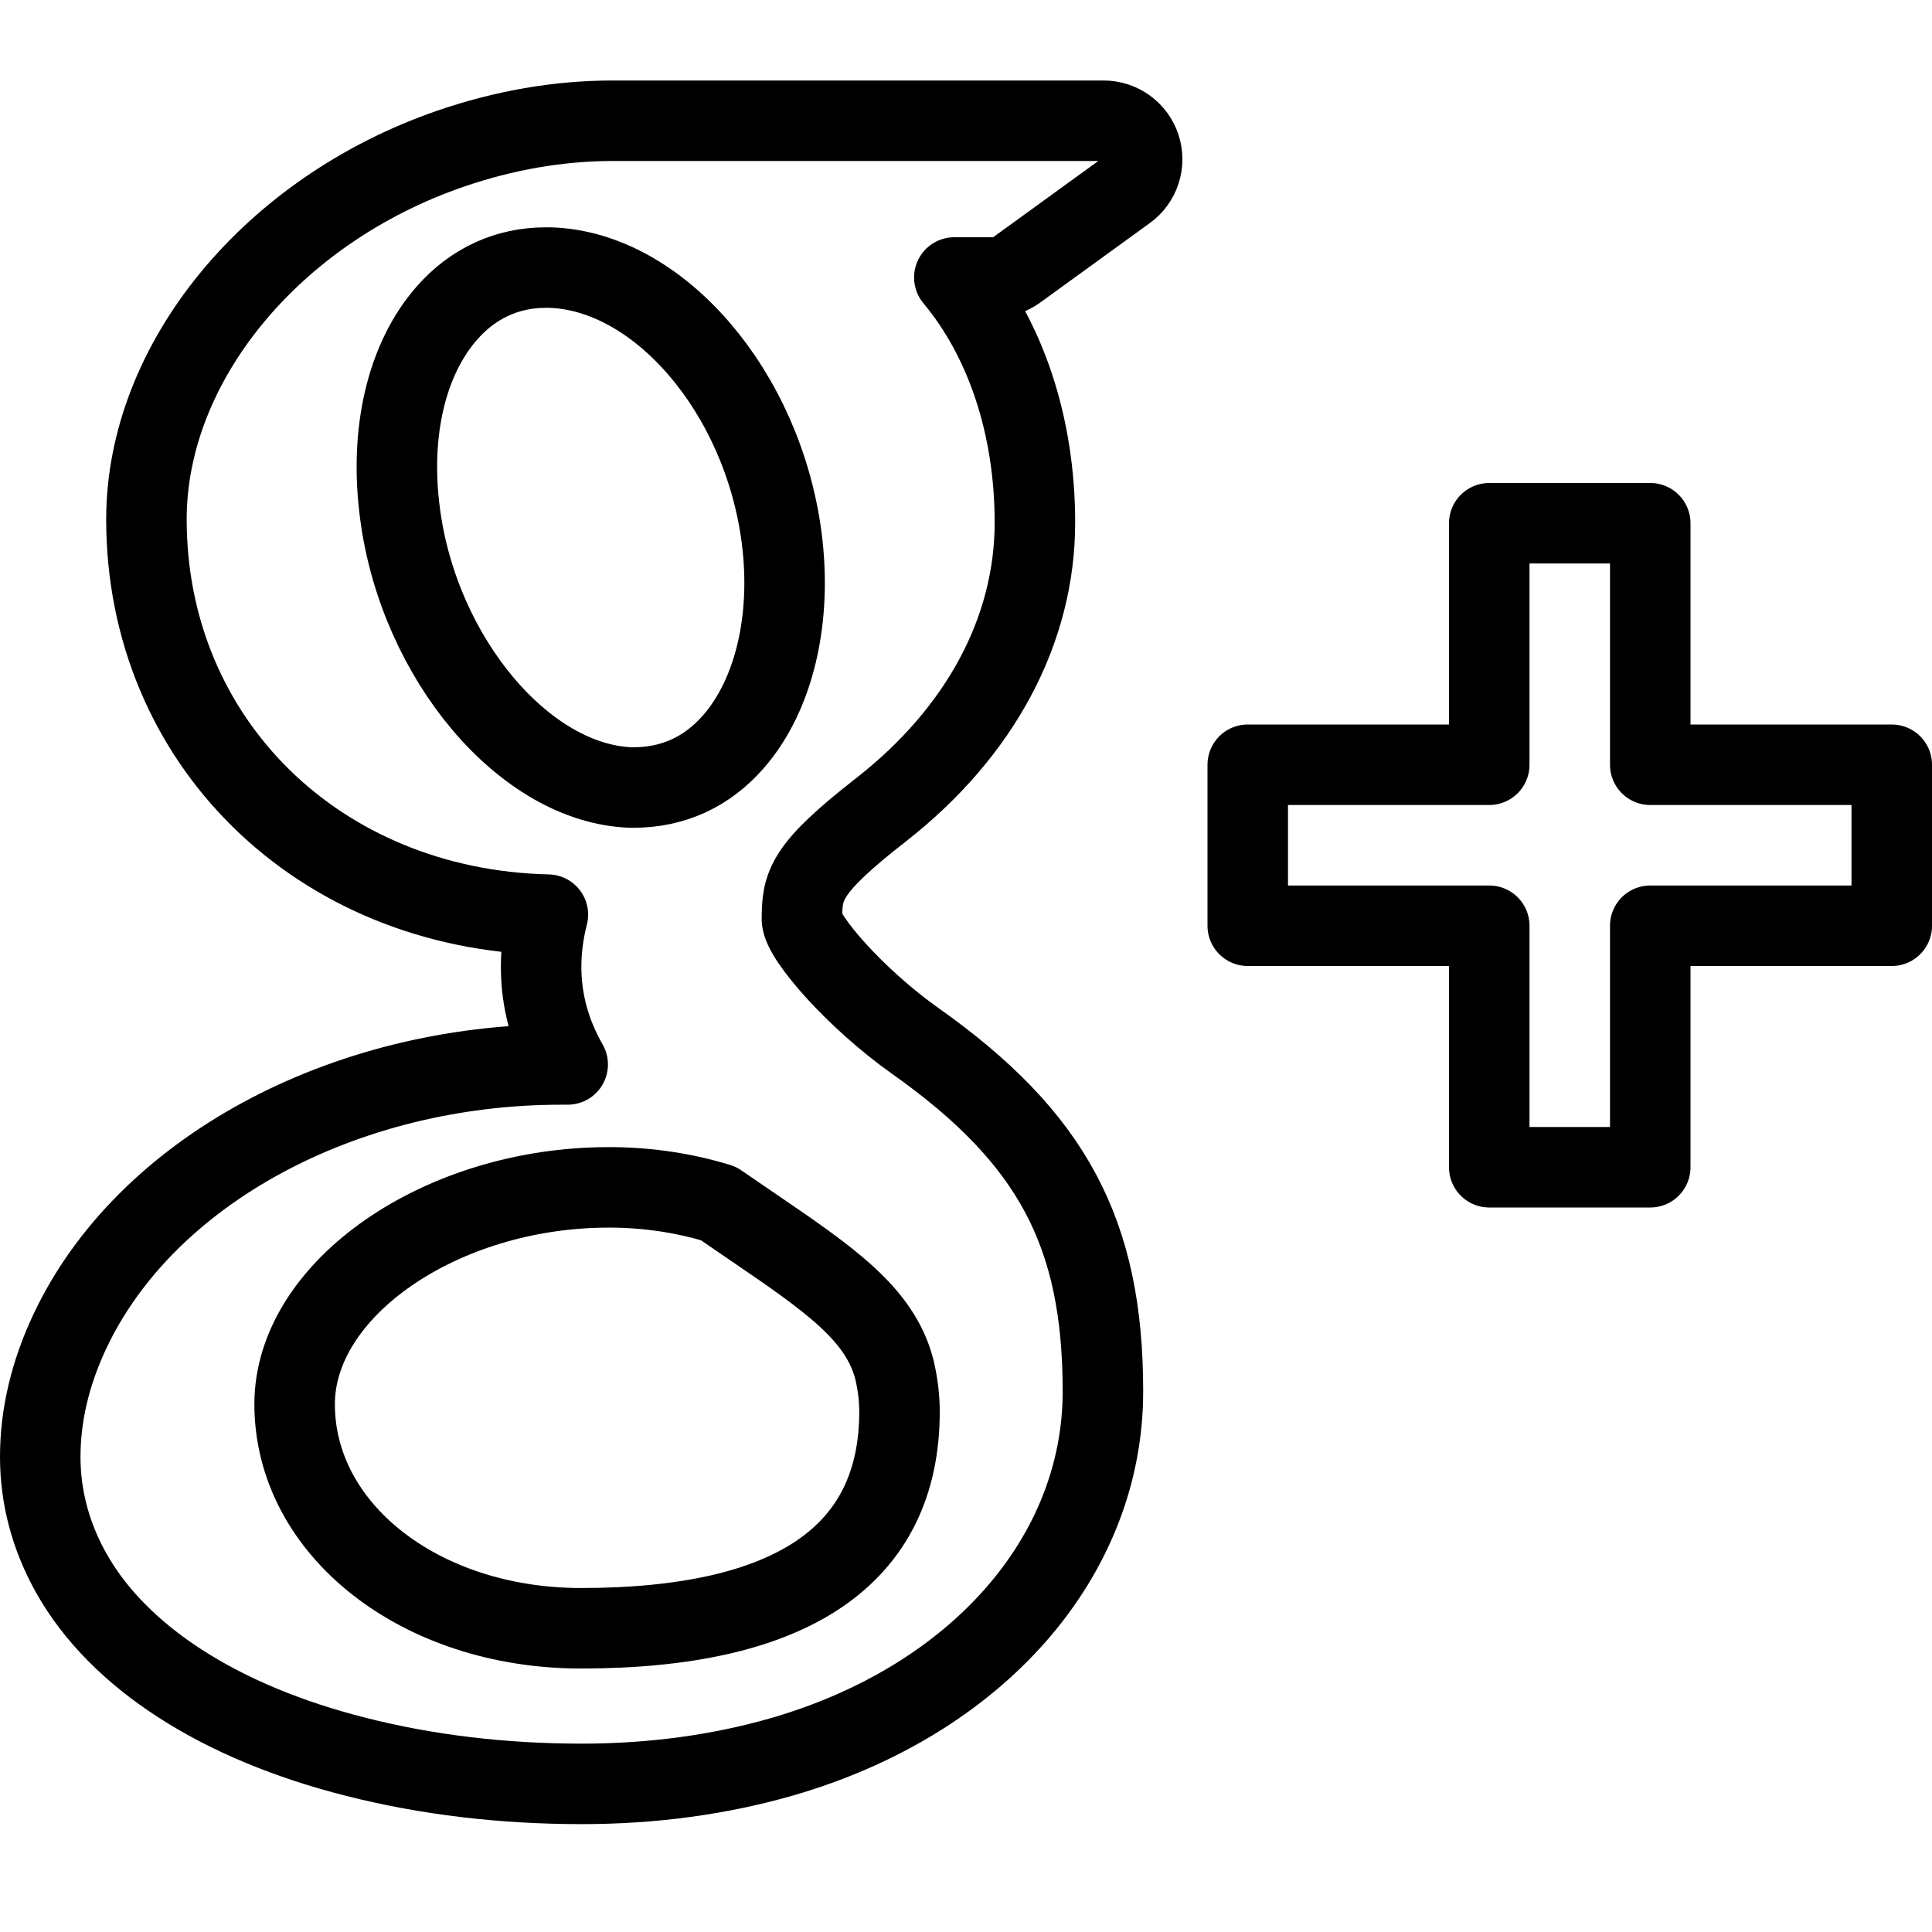
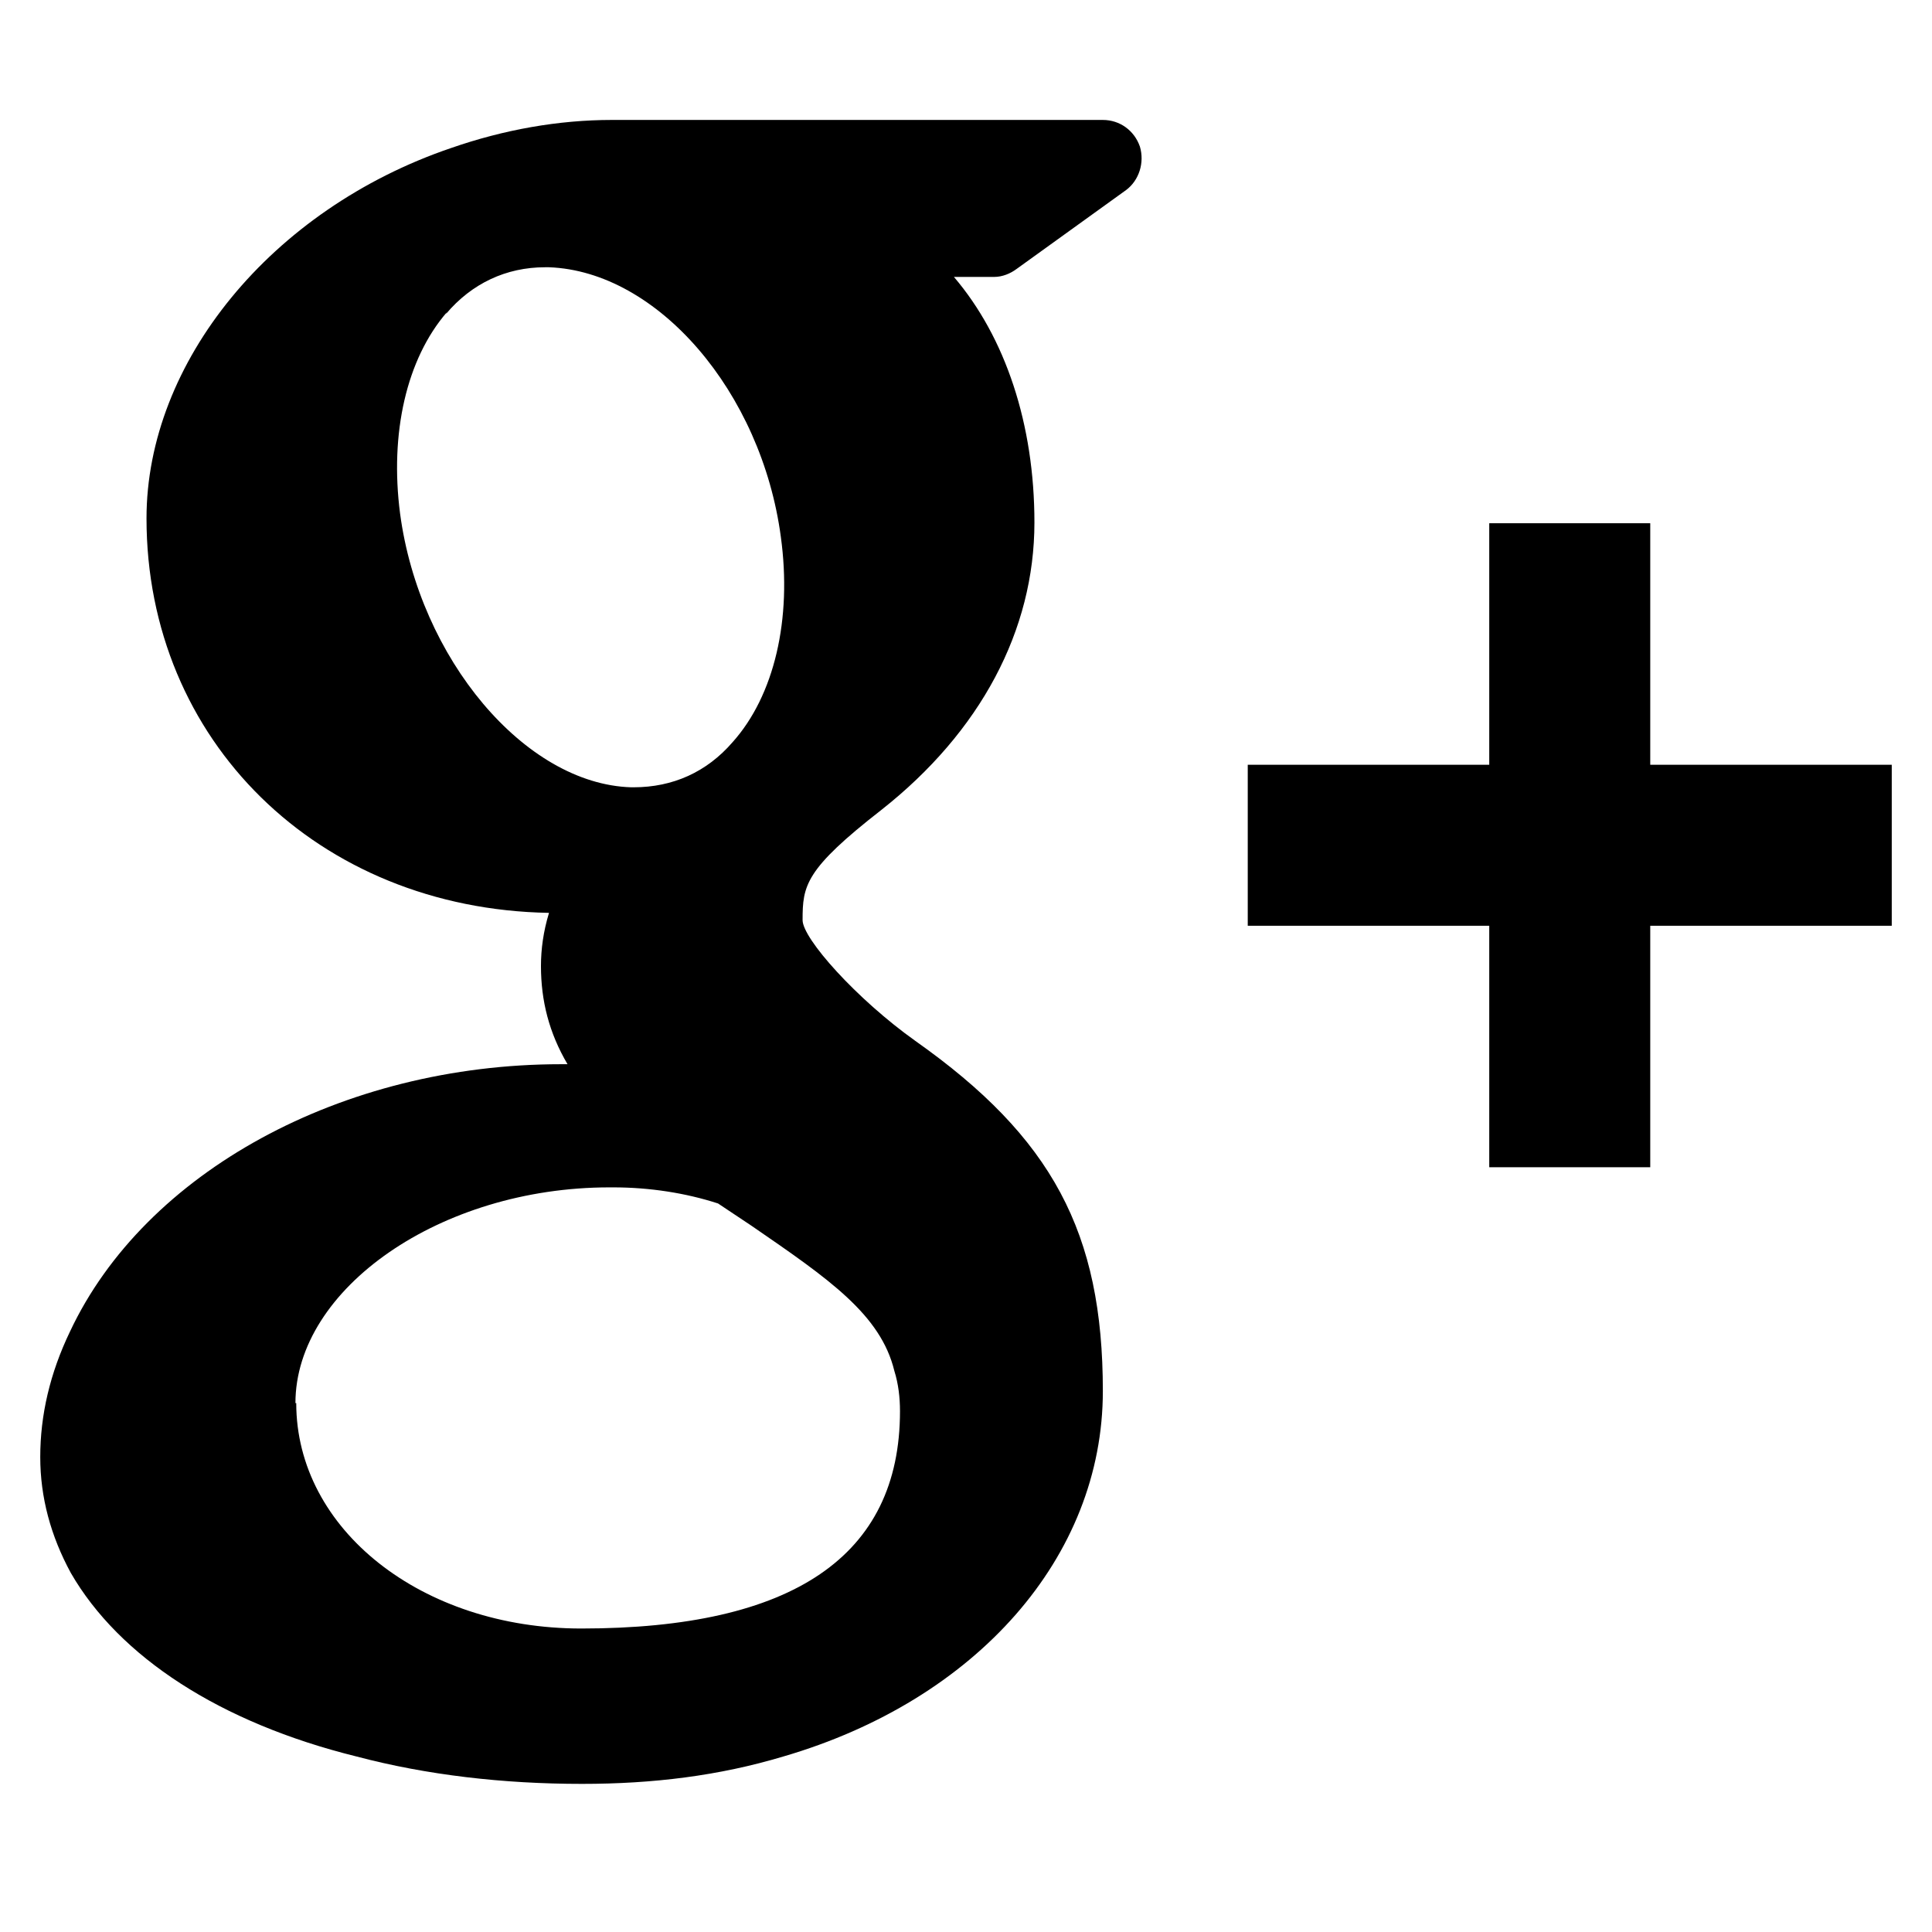
- <svg xmlns="http://www.w3.org/2000/svg" width="24" height="24" viewBox="0 0 24 24">
-   <g stroke="#000" stroke-linejoin="round" stroke-miterlimit="10" fill="none">
-     <path d="M11.366 12.928c-.729-.516-1.393-1.273-1.404-1.505 0-.425.038-.627.988-1.368 1.229-.962 1.906-2.228 1.906-3.564 0-1.212-.37-2.289-1.001-3.044h.488c.102 0 .2-.033.282-.091l1.364-.989c.169-.121.24-.338.176-.536-.063-.196-.247-.331-.456-.331h-6.101c-.667 0-1.345.118-2.011.347-2.225.766-3.778 2.66-3.778 4.605 0 2.755 2.134 4.845 4.987 4.91-.056.22-.084.434-.084.645 0 .425.108.827.33 1.216h-.079c-2.72 0-5.175 1.334-6.107 3.32-.243.517-.366 1.039-.366 1.555 0 .501.129.984.382 1.438.585 1.046 1.843 1.861 3.544 2.289.877.223 1.82.335 2.8.335.88 0 1.718-.114 2.494-.338 2.419-.702 3.981-2.482 3.981-4.538 0-1.972-.633-3.152-2.335-4.356zm-7.706 4.515c0-1.435 1.823-2.693 3.899-2.693h.057c.451.005.892.072 1.309.2l.412.282c.962.656 1.597 1.088 1.774 1.783.041.175.063.35.063.519 0 1.787-1.333 2.693-3.961 2.693-1.992-.002-3.553-1.225-3.553-2.784zm1.891-13.553c.324-.371.75-.566 1.227-.566h.055c1.349.041 2.639 1.543 2.876 3.349.133 1.013-.092 1.964-.601 2.544-.326.372-.745.566-1.242.566h-.022c-1.321-.04-2.639-1.6-2.875-3.405-.133-1.008.08-1.916.582-2.488zM23.5 9.5h-3v-3h-2v3h-3v2h3v3h2v-3h3z" />
-   </g>
+ <svg xmlns="http://www.w3.org/2000/svg" viewBox="0 0 24 24">
+   <path d="M11.37 12.93c-.73-.52-1.4-1.27-1.4-1.5 0-.43.03-.63.98-1.37 1.23-.97 1.9-2.23 1.9-3.57 0-1.22-.36-2.3-1-3.05h.5c.1 0 .2-.04.28-.1l1.36-.98c.16-.12.23-.34.17-.54-.07-.2-.25-.33-.46-.33H7.6c-.66 0-1.34.12-2 .35-2.23.76-3.78 2.66-3.78 4.6 0 2.76 2.13 4.85 5 4.9-.07.23-.1.45-.1.66 0 .43.1.83.33 1.22h-.08c-2.72 0-5.17 1.34-6.1 3.32-.25.52-.37 1.04-.37 1.56 0 .5.13.98.38 1.44.6 1.04 1.85 1.86 3.55 2.28.87.23 1.82.34 2.8.34.88 0 1.7-.1 2.5-.34 2.4-.7 3.97-2.48 3.97-4.54 0-1.97-.63-3.15-2.33-4.35zm-7.7 4.5c0-1.42 1.8-2.68 3.9-2.68h.05c.45 0 .9.07 1.3.2l.42.28c.96.66 1.6 1.1 1.77 1.8.05.16.07.33.07.5 0 1.8-1.33 2.7-3.96 2.7-1.98 0-3.54-1.23-3.54-2.8zM5.54 3.9c.32-.38.75-.58 1.23-.58h.05c1.35.05 2.64 1.55 2.88 3.35.14 1.02-.08 1.97-.6 2.55-.32.37-.74.56-1.23.56h-.03c-1.32-.04-2.63-1.6-2.87-3.4-.13-1 .08-1.92.58-2.5zM23.5 9.5h-3v-3h-2v3h-3v2h3v3h2v-3h3z" />
</svg>
